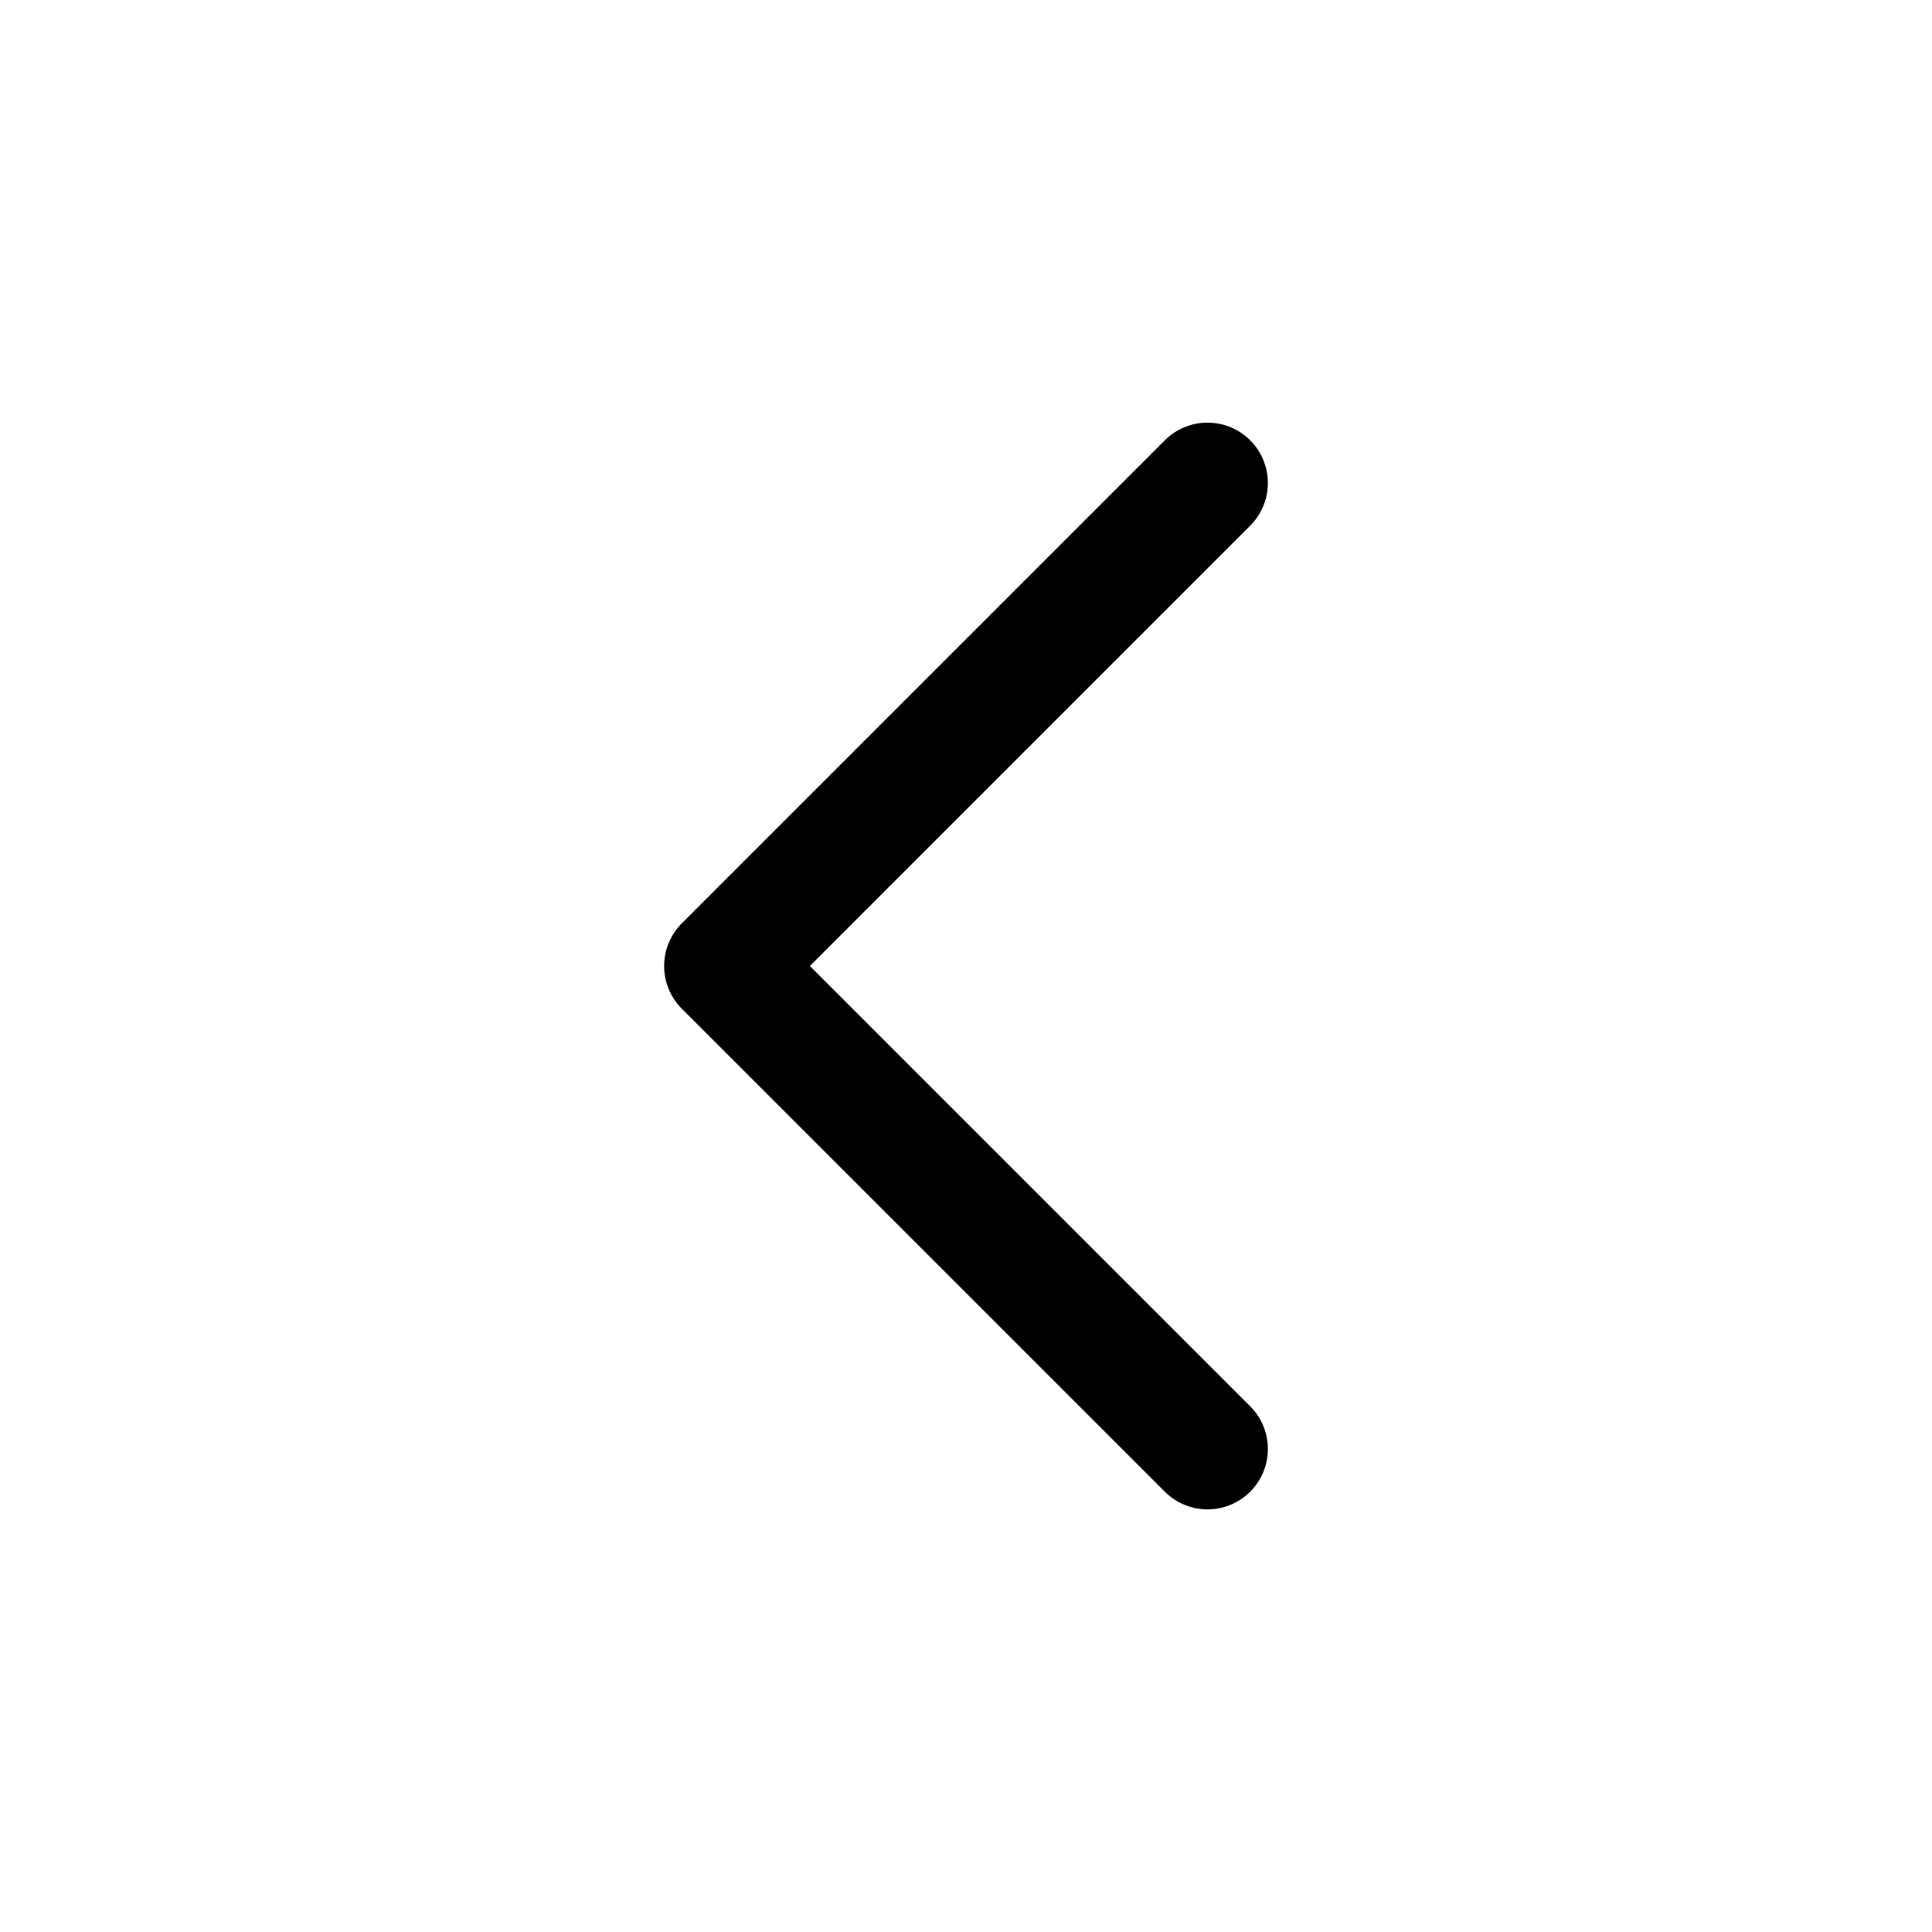
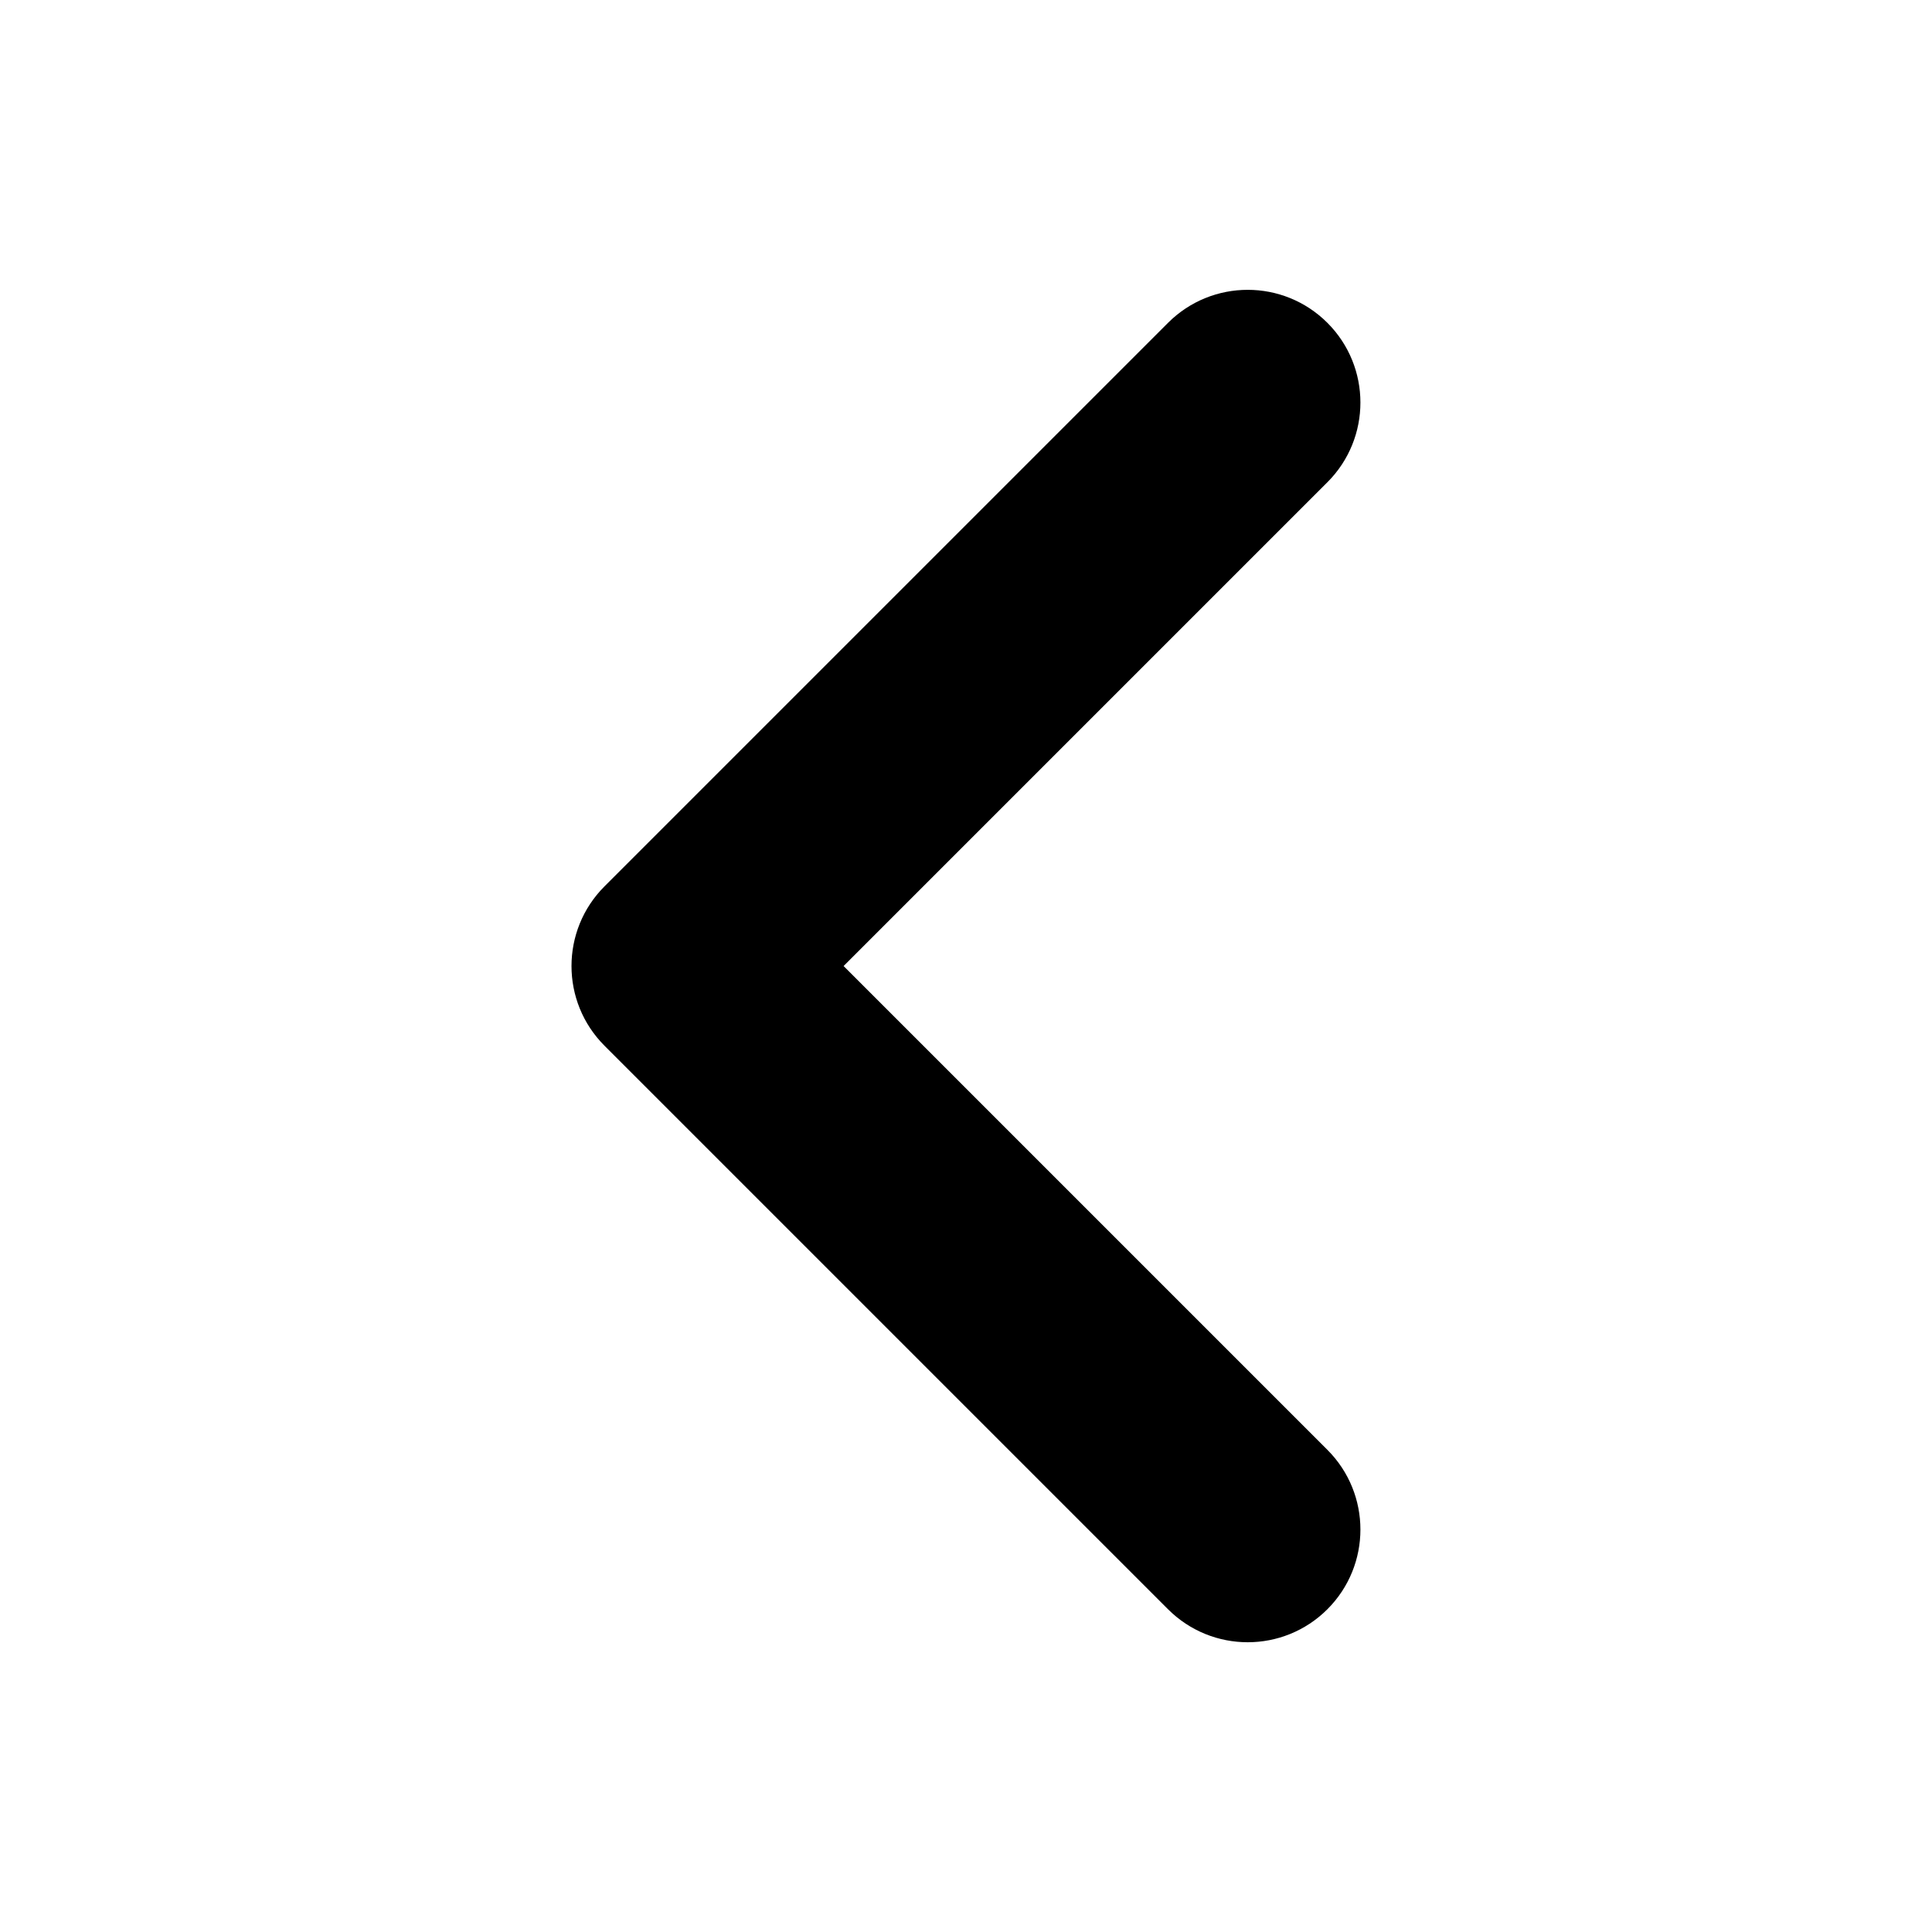
- <svg xmlns="http://www.w3.org/2000/svg" width="20" height="20" viewBox="0 0 24 24" fill="none" stroke="#000000" stroke-width="1.5" stroke-linecap="round" stroke-linejoin="round" class="lucide lucide-chevron-left-icon lucide-chevron-left">
-   <path d="m15 18-6-6 6-6" />
+ <svg xmlns="http://www.w3.org/2000/svg" width="20" height="20" fill="none" version="1.1" viewBox="0 0 48 48">
+   <path d="m29.019 8.021-14 14a2.8 2.8 0 0 0 0 3.96l14 14a2.8 2.8 0 0 0 3.96 0 2.8 2.8 0 0 0 0-3.96l-12.02-12.02 12.02-12.02a2.8 2.8 0 0 0 0-3.96 2.8 2.8 0 0 0-3.96 0z" fill="#000" stop-color="#000000" stroke-width="1.167" />
</svg>
